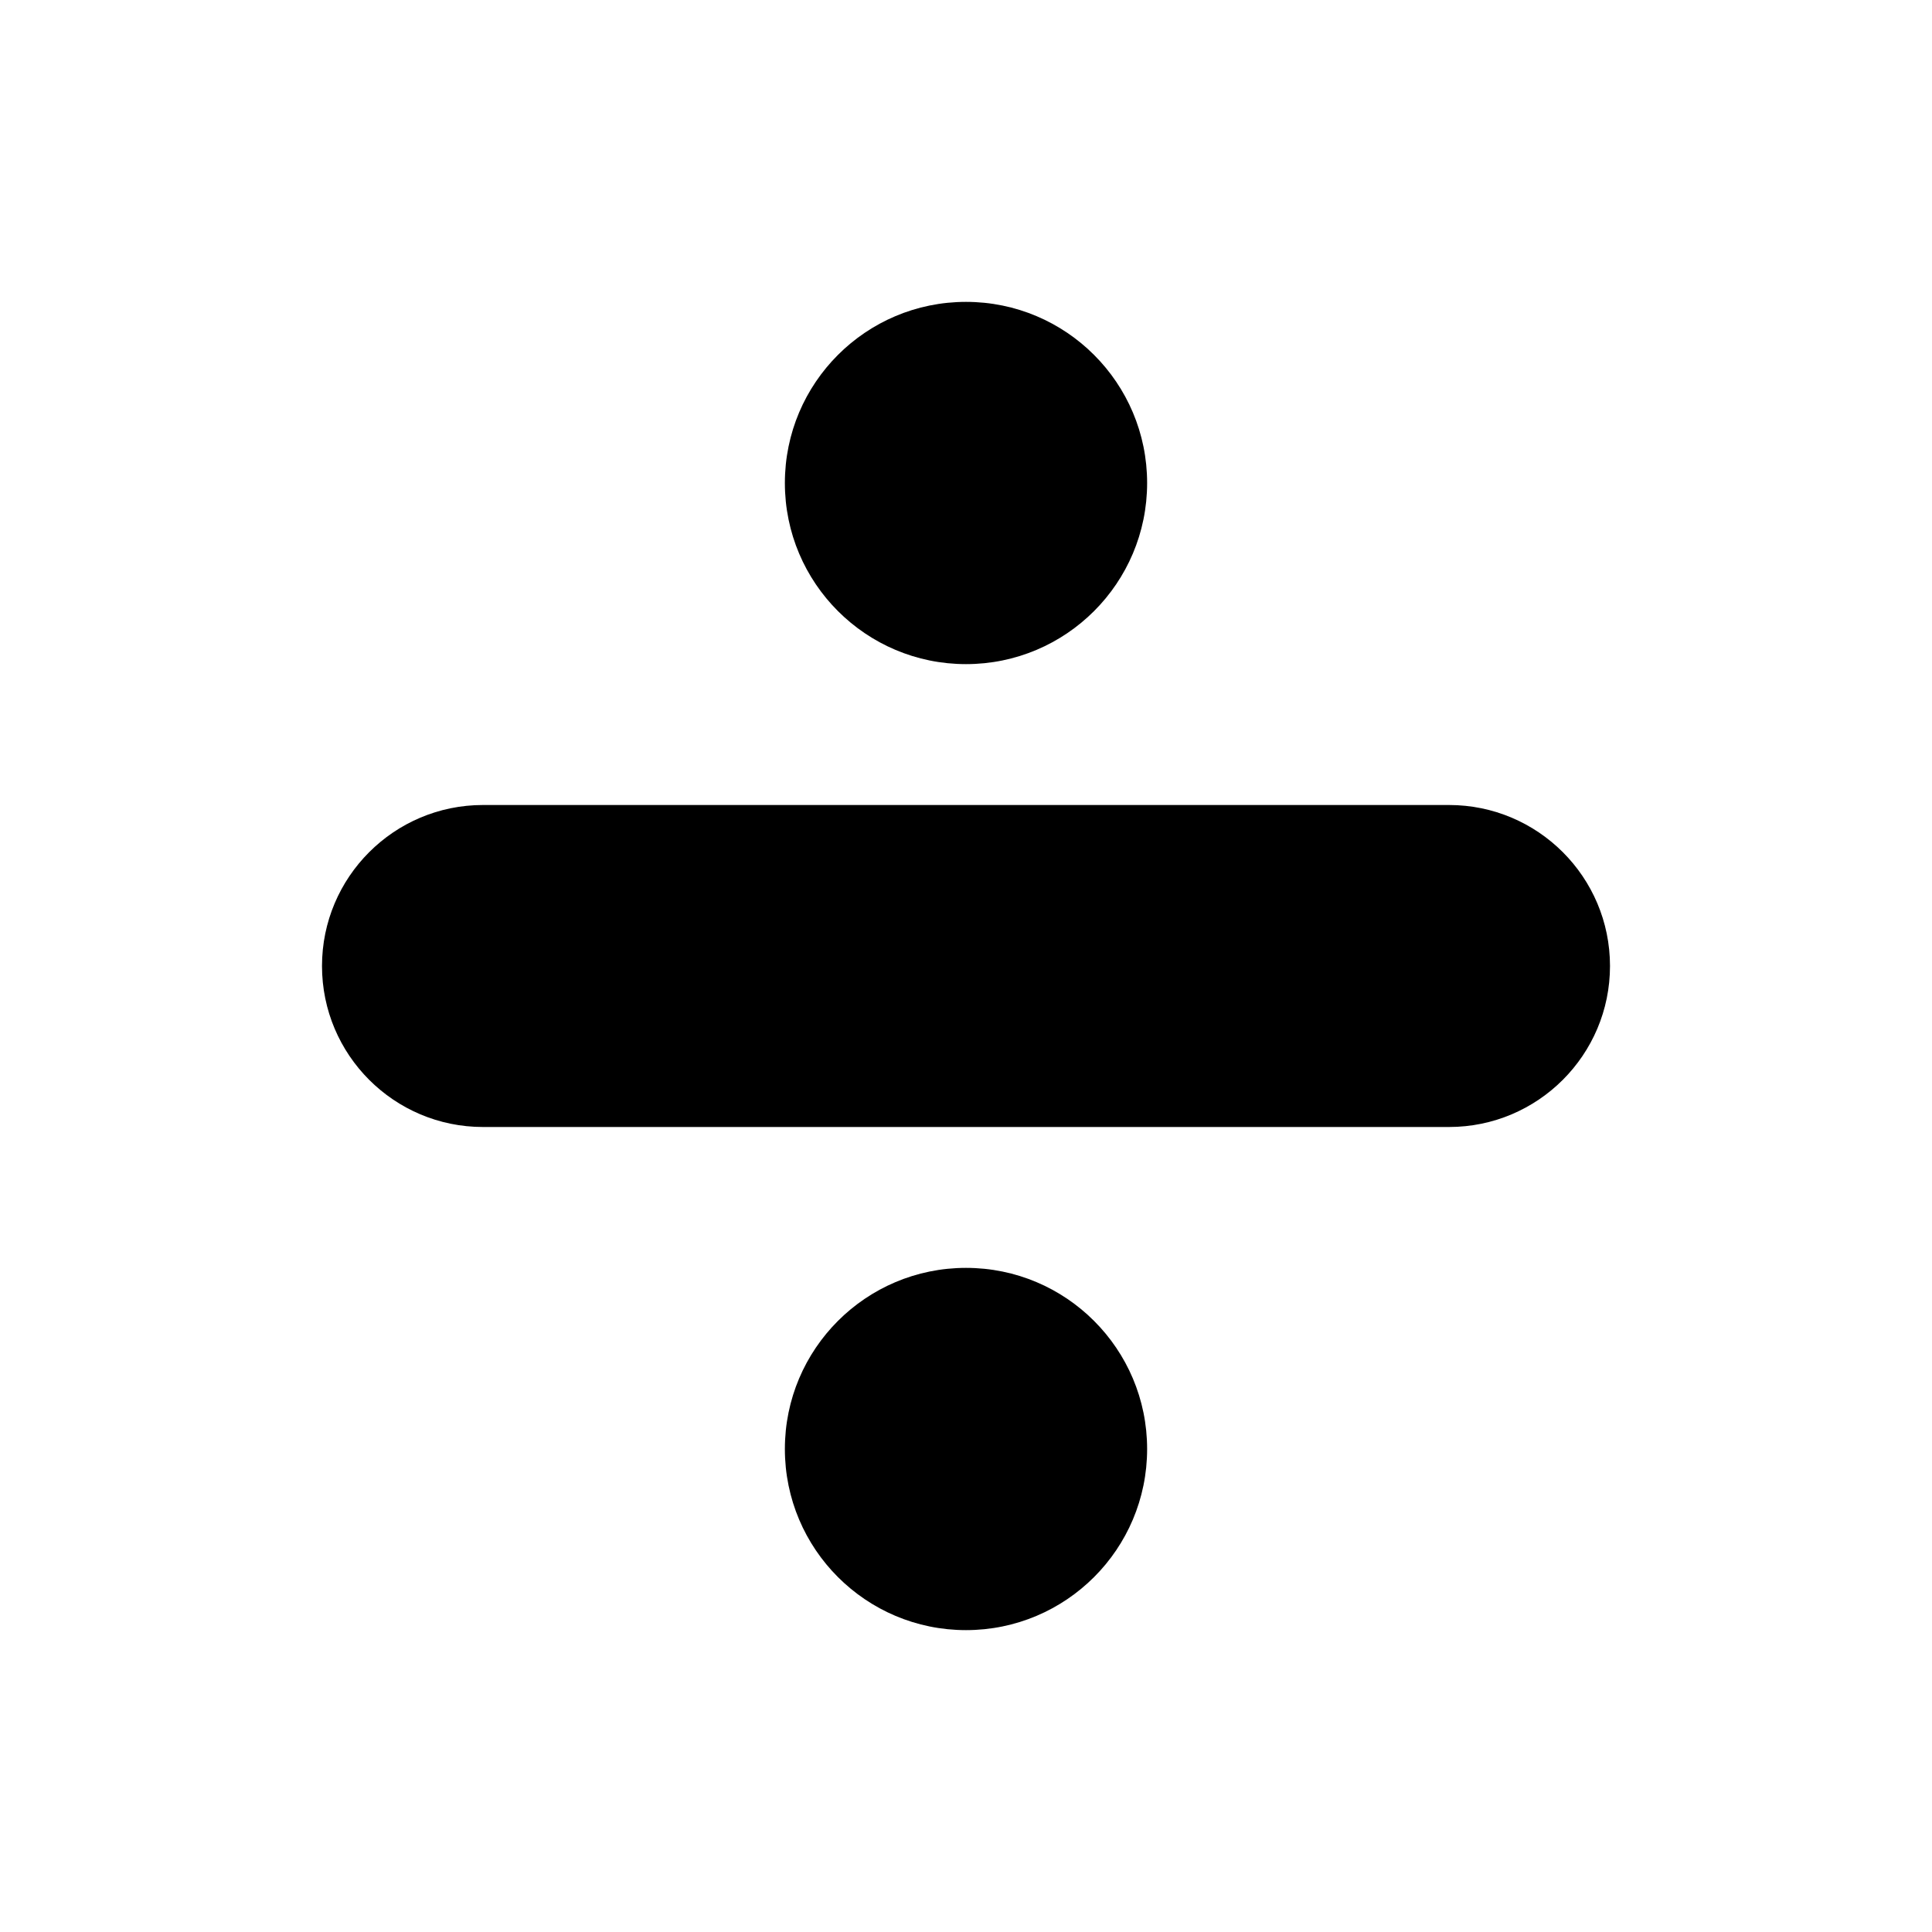
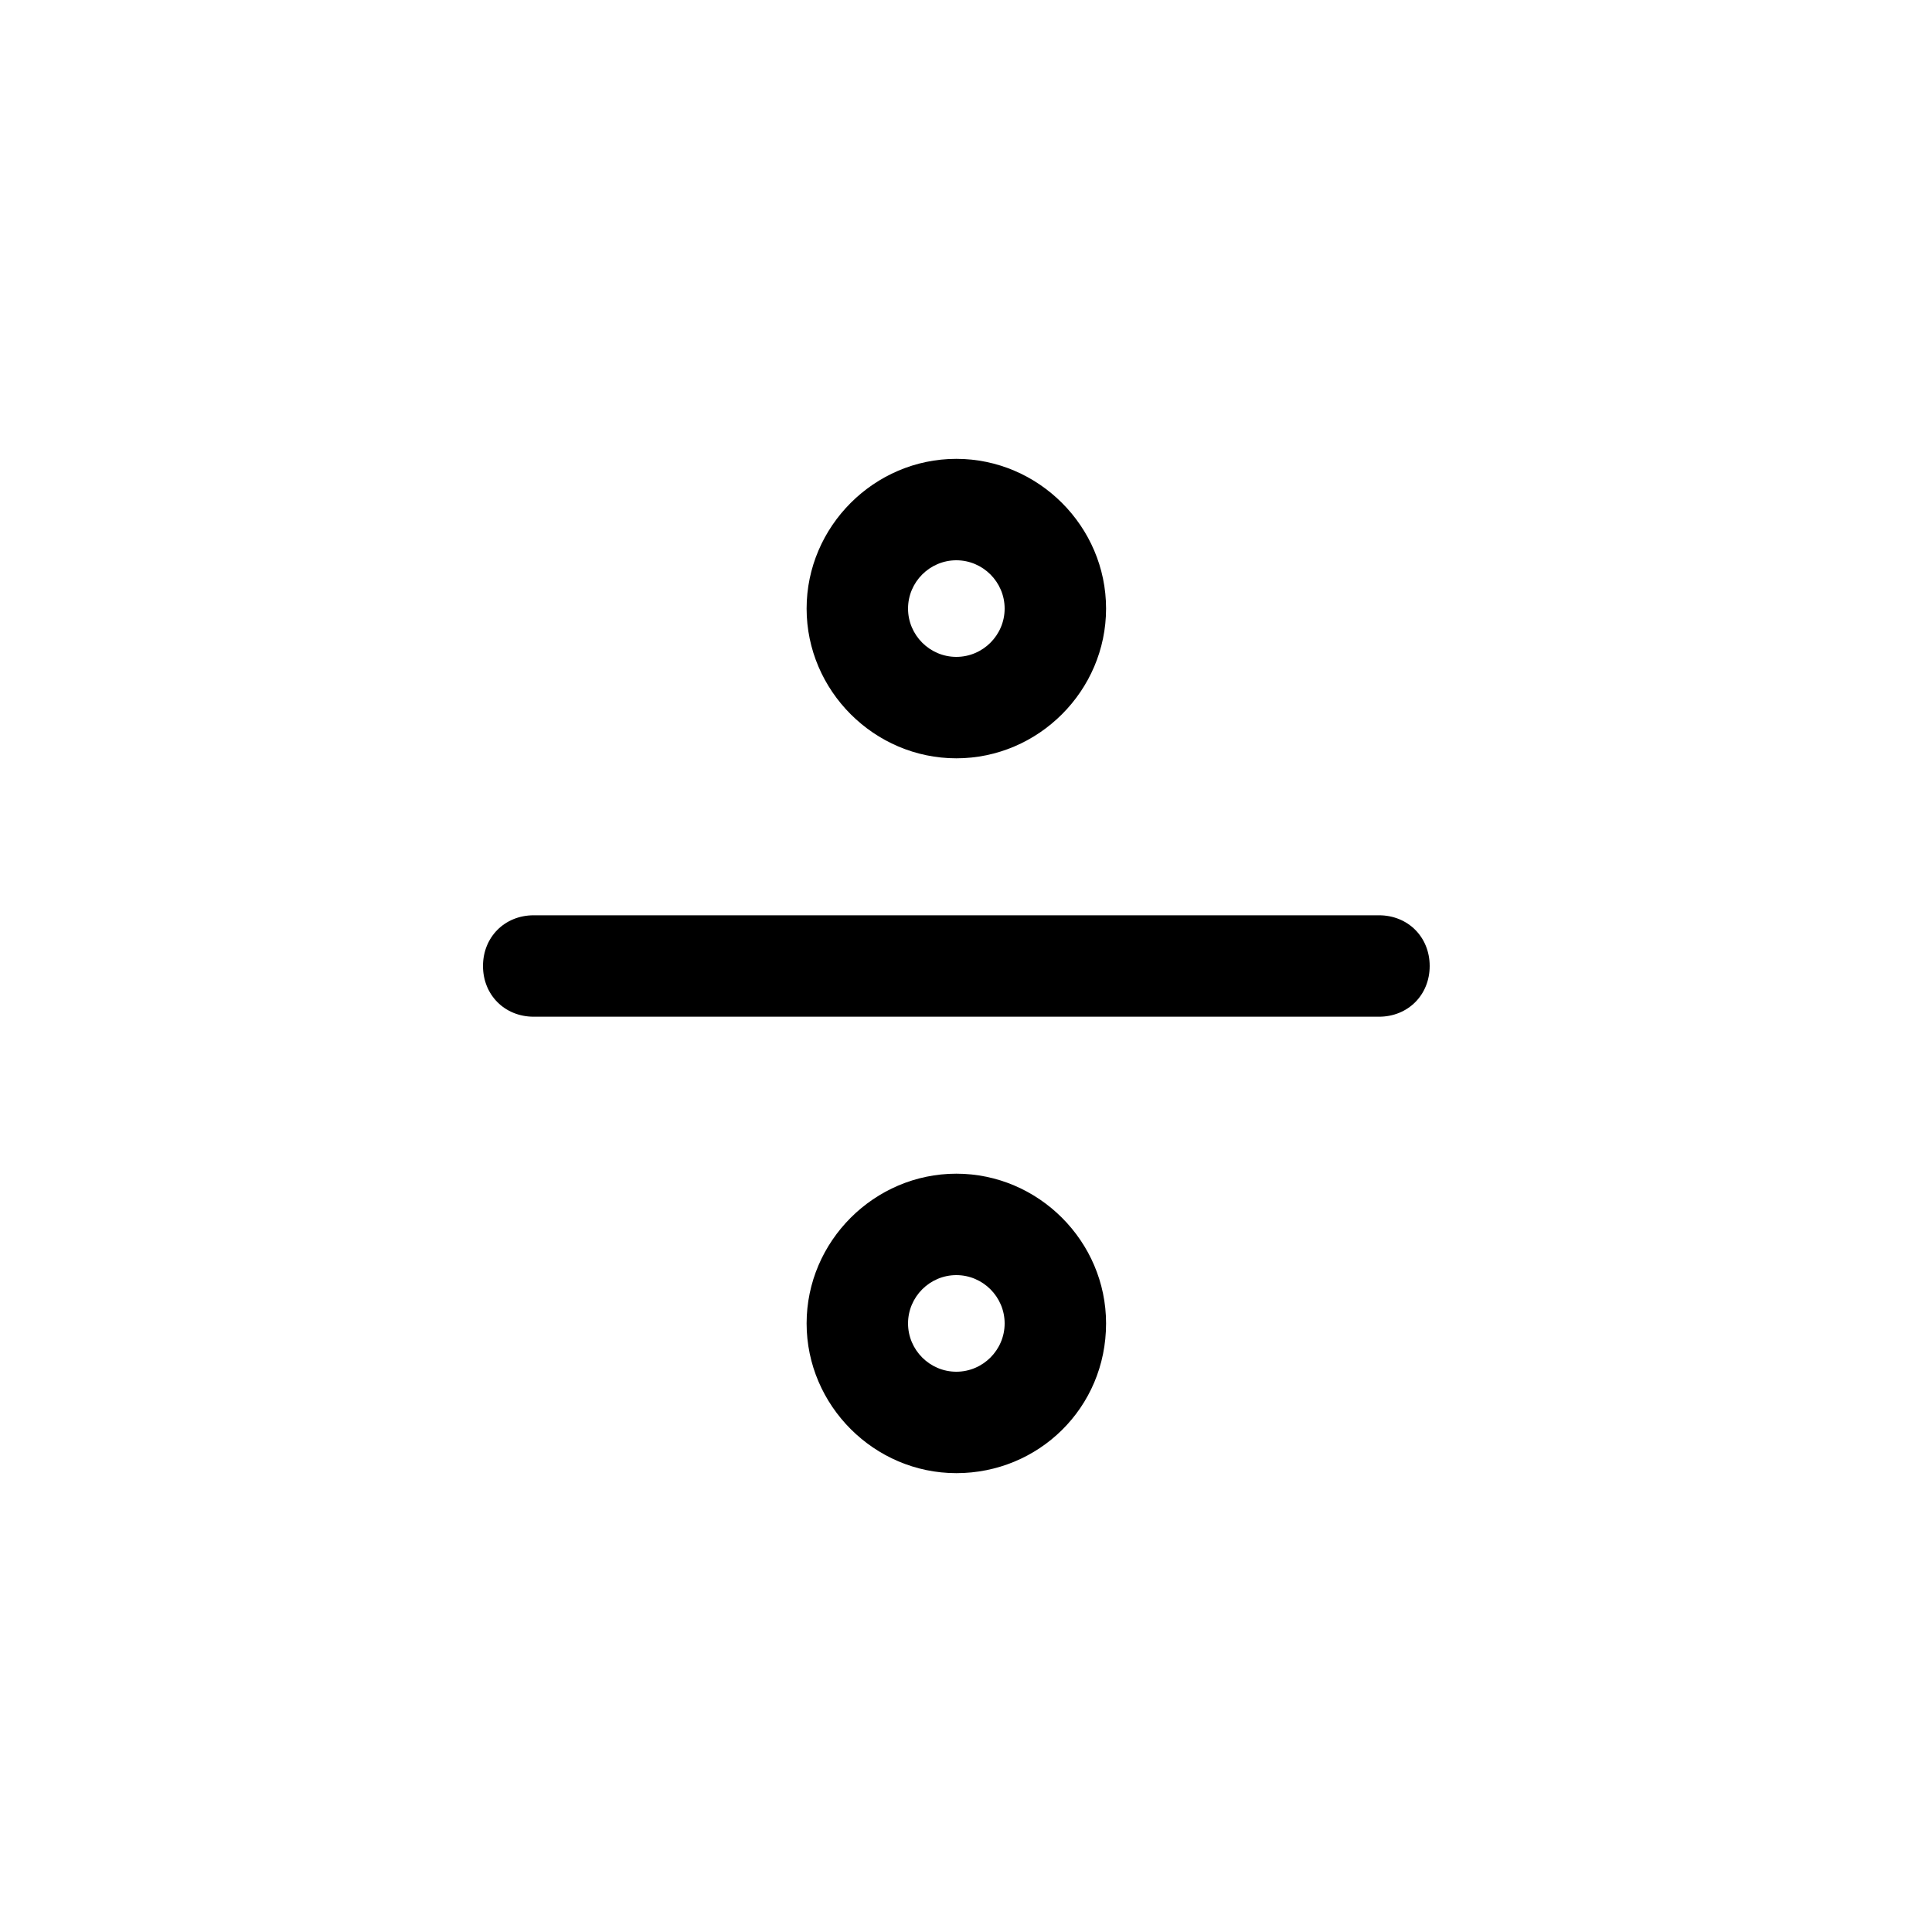
- <svg xmlns="http://www.w3.org/2000/svg" fill="#000000" width="800px" height="800px" viewBox="0 0 24 24" version="1.2" baseProfile="tiny">
-   <circle cx="12" cy="6" r="2.25" />
-   <circle cx="12" cy="18" r="2.25" />
-   <path d="M18 10h-12c-1.104 0-2 .896-2 2s.896 2 2 2h12c1.104 0 2-.896 2-2s-.896-2-2-2z" />
+ <svg xmlns="http://www.w3.org/2000/svg" fill="#000000" width="800px" height="800px" viewBox="-8 0 32 32" version="1.1">
+   <path d="M14.84 16.84h-14c-0.48 0-0.84-0.36-0.84-0.84s0.36-0.84 0.84-0.84h14c0.48 0 0.84 0.36 0.84 0.84s-0.36 0.84-0.84 0.84zM7.84 12.56c-1.36 0-2.48-1.12-2.48-2.48s1.12-2.48 2.48-2.48 2.48 1.12 2.48 2.48c0 1.36-1.12 2.48-2.48 2.48zM7.84 9.28c-0.44 0-0.8 0.36-0.8 0.8s0.36 0.8 0.8 0.8 0.8-0.36 0.8-0.8c0-0.44-0.36-0.8-0.8-0.8zM7.84 24.4c-1.36 0-2.48-1.12-2.48-2.48s1.12-2.48 2.48-2.48 2.48 1.12 2.48 2.48c0 1.4-1.12 2.48-2.48 2.48zM7.84 21.12c-0.44 0-0.8 0.36-0.8 0.8s0.36 0.8 0.8 0.8 0.8-0.36 0.8-0.8-0.36-0.8-0.8-0.8z" />
</svg>
